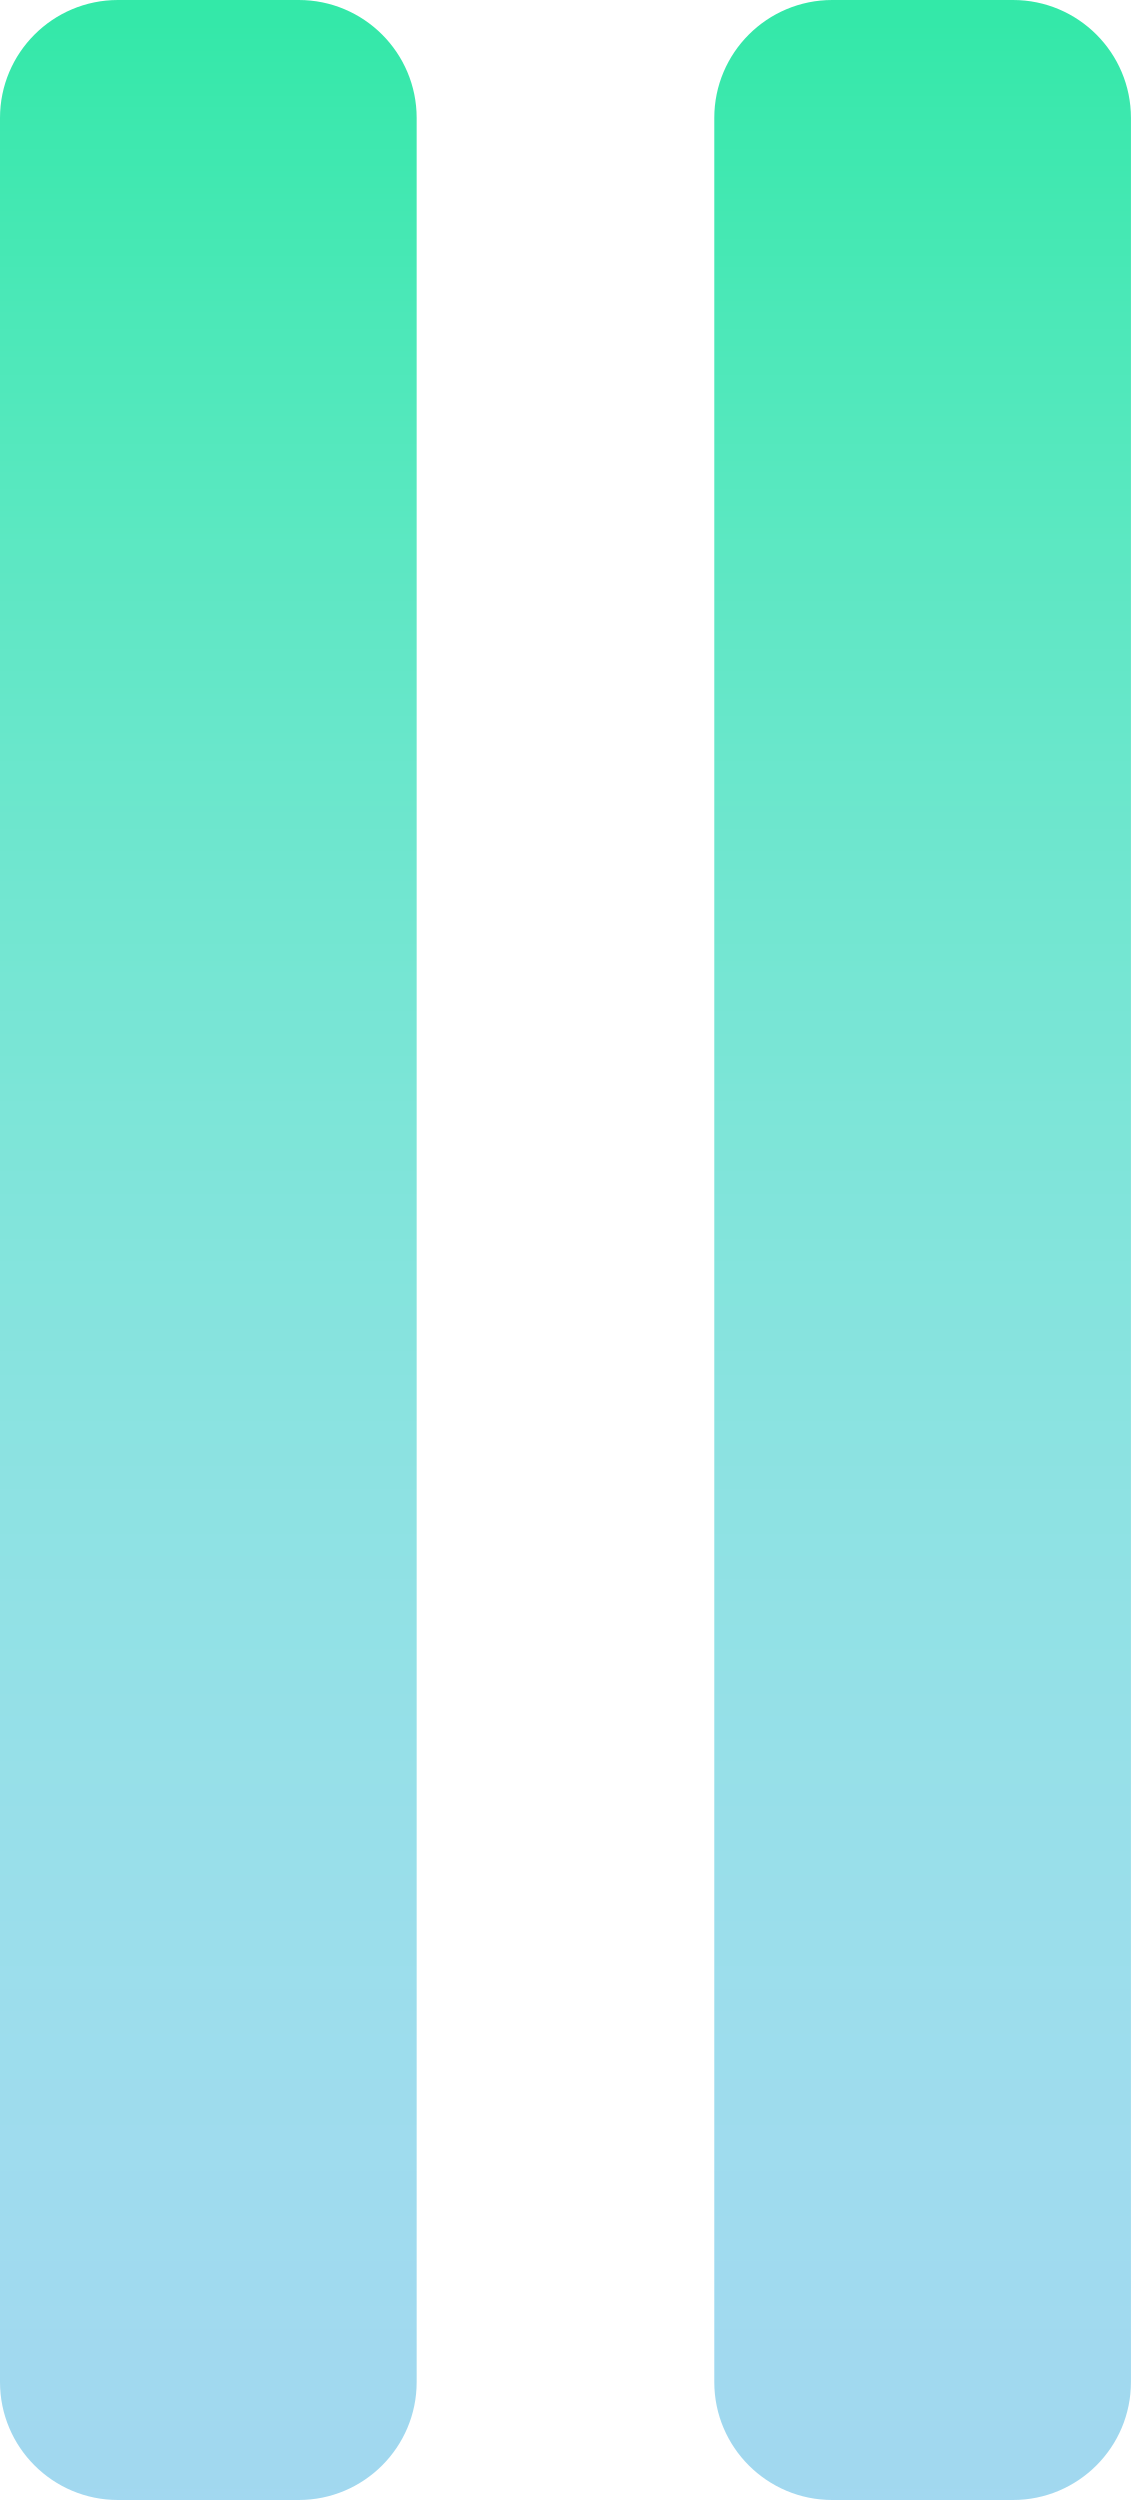
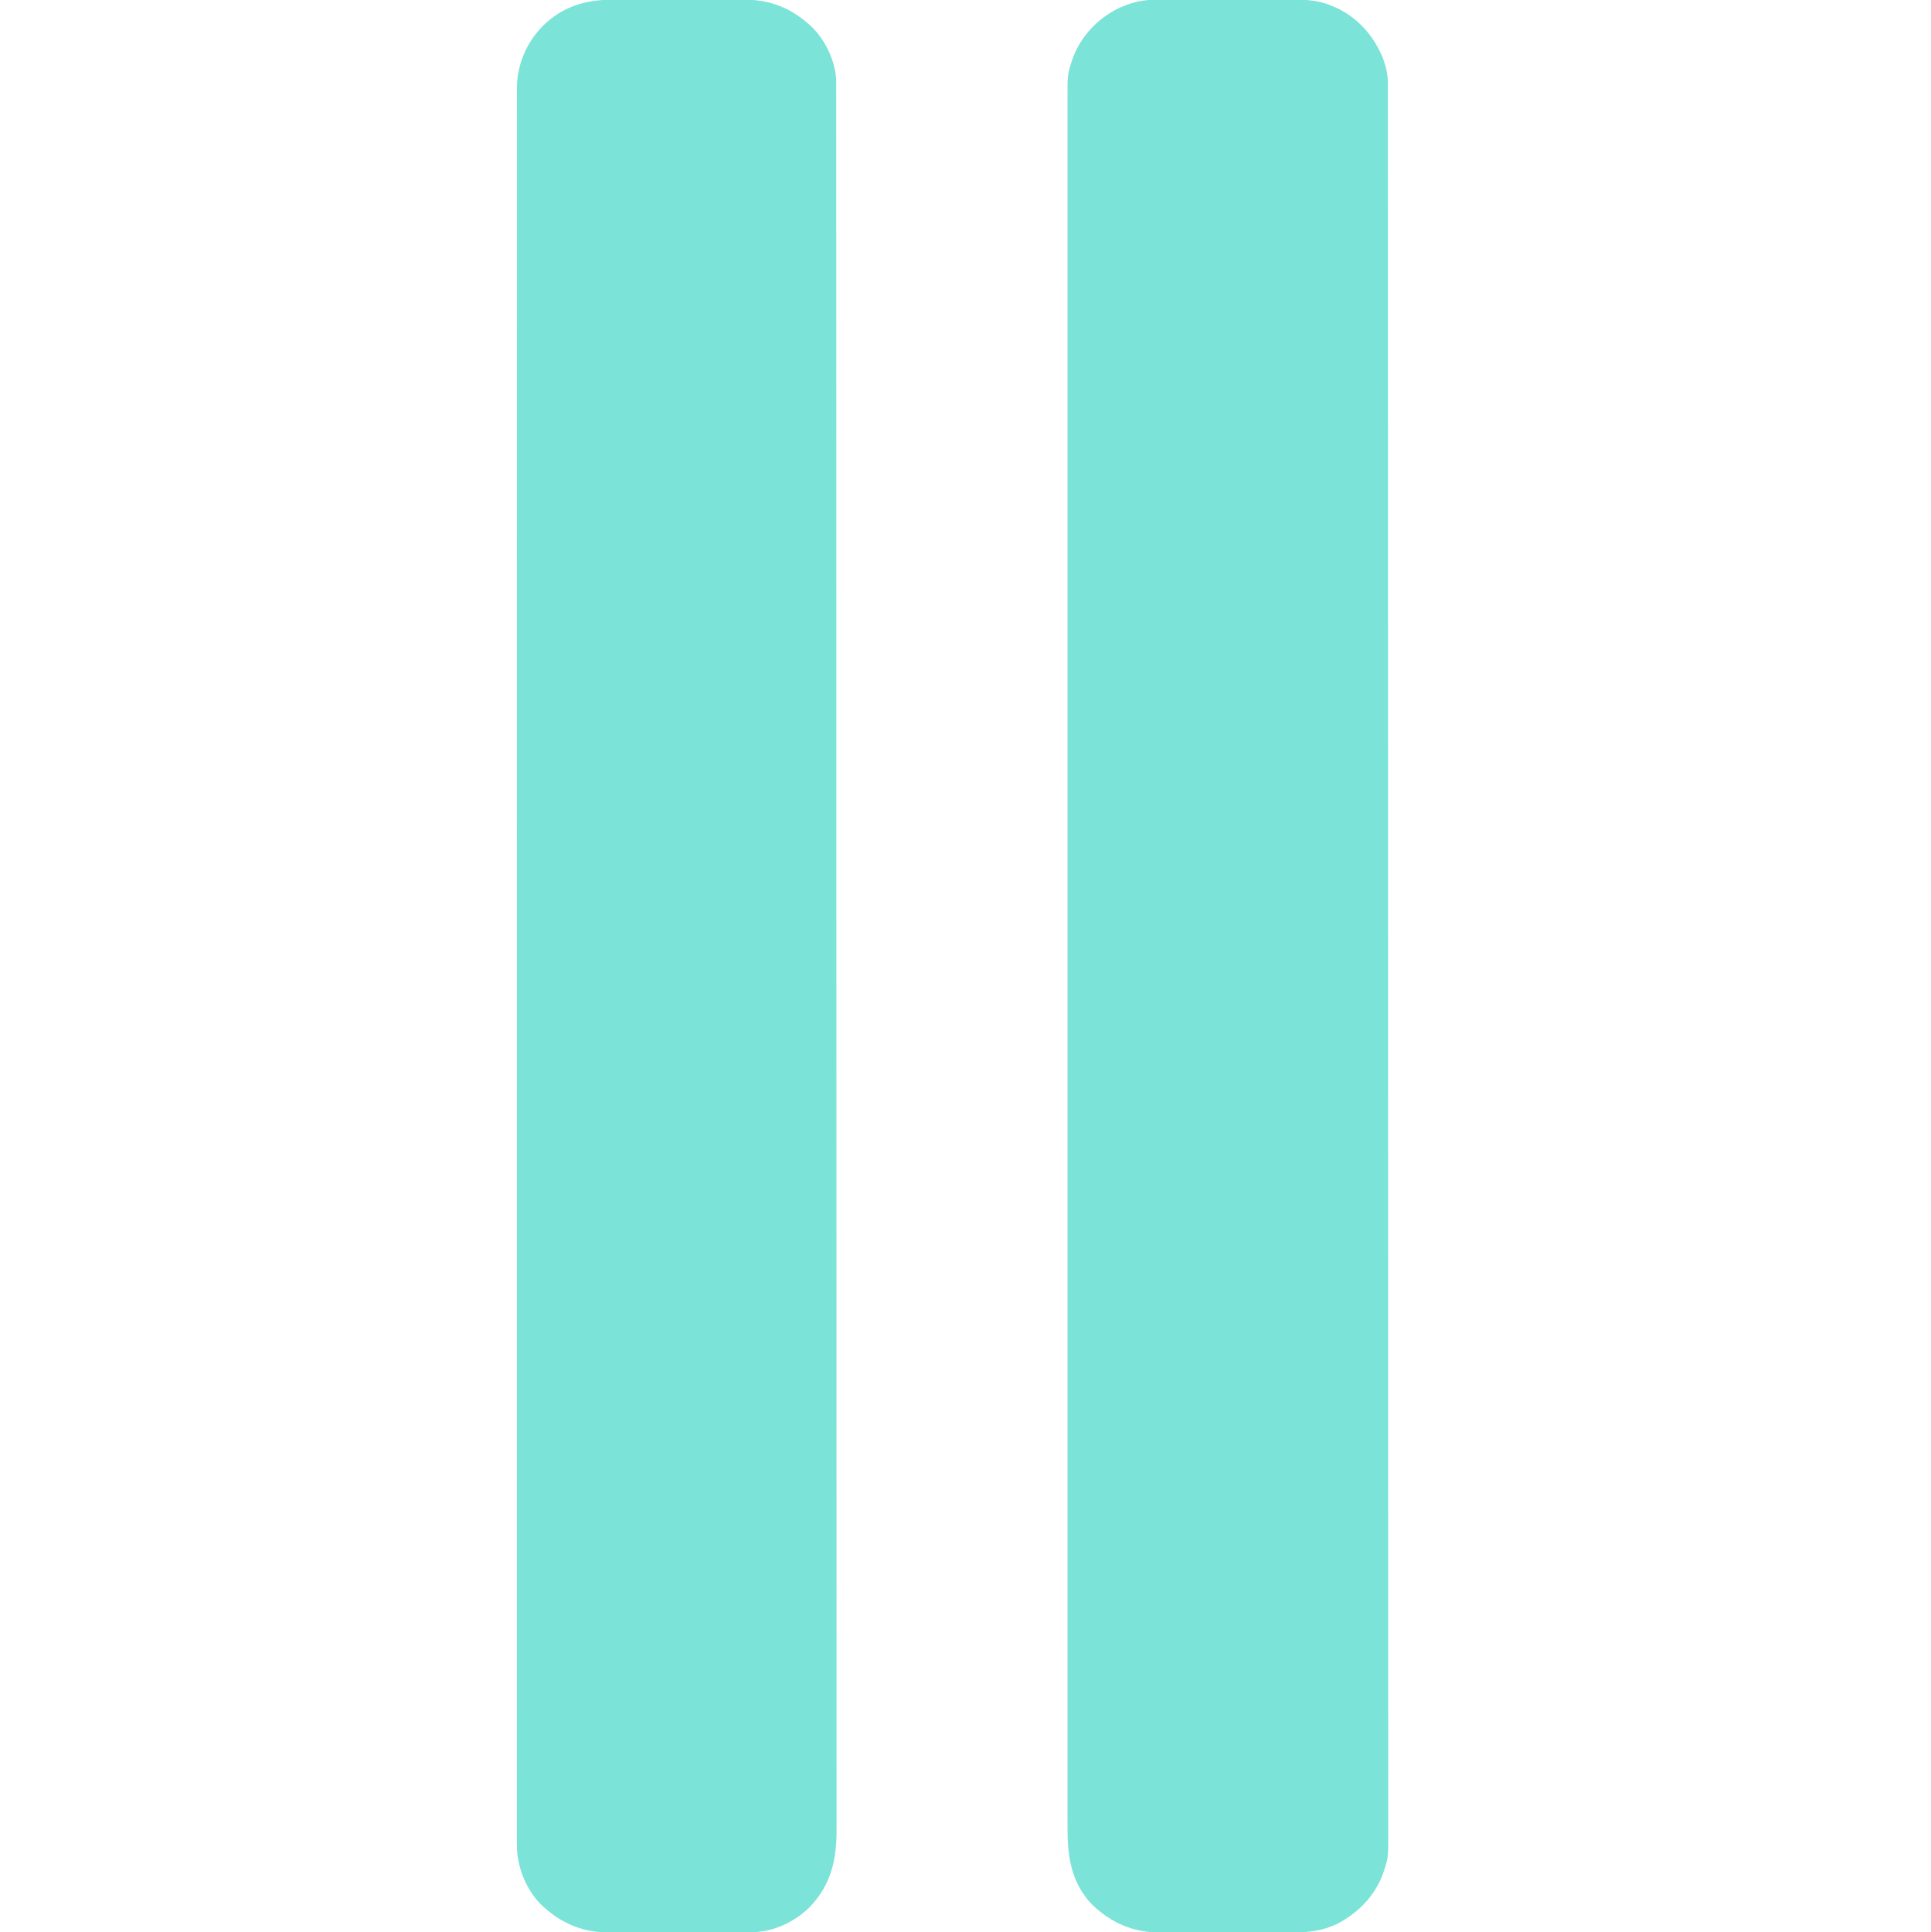
- <svg xmlns="http://www.w3.org/2000/svg" width="266" height="588" xml:space="preserve" overflow="hidden">
-   <defs>
-     <linearGradient x1="751" y1="49" x2="751" y2="637" gradientUnits="userSpaceOnUse" spreadMethod="reflect" id="fill0">
-       <stop offset="0" stop-color="#33E9A8" />
-       <stop offset="0.009" stop-color="#34E8A9" />
-       <stop offset="0.018" stop-color="#36E8AA" />
-       <stop offset="0.027" stop-color="#38E8AB" />
-       <stop offset="0.036" stop-color="#3AE8AC" />
-       <stop offset="0.045" stop-color="#3CE8AE" />
-       <stop offset="0.055" stop-color="#3EE8AF" />
-       <stop offset="0.064" stop-color="#3FE8B0" />
-       <stop offset="0.073" stop-color="#41E8B1" />
-       <stop offset="0.082" stop-color="#43E8B2" />
-       <stop offset="0.091" stop-color="#45E8B3" />
-       <stop offset="0.1" stop-color="#46E8B4" />
-       <stop offset="0.109" stop-color="#48E8B6" />
-       <stop offset="0.118" stop-color="#4AE8B7" />
-       <stop offset="0.127" stop-color="#4CE8B8" />
-       <stop offset="0.136" stop-color="#4DE8B9" />
-       <stop offset="0.145" stop-color="#4FE8BA" />
-       <stop offset="0.155" stop-color="#50E8BB" />
-       <stop offset="0.164" stop-color="#52E8BC" />
-       <stop offset="0.173" stop-color="#54E8BD" />
-       <stop offset="0.182" stop-color="#55E8BE" />
-       <stop offset="0.191" stop-color="#57E8BF" />
-       <stop offset="0.2" stop-color="#58E8C0" />
-       <stop offset="0.209" stop-color="#5AE8C1" />
-       <stop offset="0.218" stop-color="#5CE8C2" />
-       <stop offset="0.227" stop-color="#5DE7C3" />
-       <stop offset="0.236" stop-color="#5FE7C4" />
-       <stop offset="0.245" stop-color="#60E7C5" />
-       <stop offset="0.255" stop-color="#62E7C6" />
-       <stop offset="0.264" stop-color="#63E7C7" />
-       <stop offset="0.273" stop-color="#64E7C8" />
-       <stop offset="0.282" stop-color="#66E7C9" />
-       <stop offset="0.291" stop-color="#67E7CA" />
-       <stop offset="0.3" stop-color="#69E7CB" />
-       <stop offset="0.309" stop-color="#6AE7CC" />
-       <stop offset="0.318" stop-color="#6BE7CC" />
-       <stop offset="0.327" stop-color="#6DE6CD" />
-       <stop offset="0.336" stop-color="#6EE6CE" />
-       <stop offset="0.345" stop-color="#6FE6CF" />
-       <stop offset="0.355" stop-color="#71E6D0" />
-       <stop offset="0.364" stop-color="#72E6D1" />
-       <stop offset="0.373" stop-color="#73E6D1" />
-       <stop offset="0.382" stop-color="#74E6D2" />
-       <stop offset="0.391" stop-color="#76E6D3" />
-       <stop offset="0.4" stop-color="#77E5D4" />
-       <stop offset="0.409" stop-color="#78E5D5" />
-       <stop offset="0.418" stop-color="#79E5D5" />
-       <stop offset="0.427" stop-color="#7AE5D6" />
-       <stop offset="0.436" stop-color="#7CE5D7" />
-       <stop offset="0.445" stop-color="#7DE5D8" />
-       <stop offset="0.455" stop-color="#7EE5D8" />
-       <stop offset="0.464" stop-color="#7FE4D9" />
-       <stop offset="0.473" stop-color="#80E4DA" />
-       <stop offset="0.482" stop-color="#81E4DB" />
-       <stop offset="0.491" stop-color="#82E4DB" />
-       <stop offset="0.5" stop-color="#83E4DC" />
-       <stop offset="0.509" stop-color="#84E4DD" />
-       <stop offset="0.518" stop-color="#85E4DD" />
-       <stop offset="0.527" stop-color="#86E3DE" />
-       <stop offset="0.536" stop-color="#87E3DE" />
-       <stop offset="0.545" stop-color="#88E3DF" />
-       <stop offset="0.555" stop-color="#89E3E0" />
-       <stop offset="0.564" stop-color="#8AE3E0" />
-       <stop offset="0.573" stop-color="#8BE3E1" />
-       <stop offset="0.582" stop-color="#8CE2E1" />
-       <stop offset="0.591" stop-color="#8DE2E2" />
-       <stop offset="0.6" stop-color="#8EE2E3" />
-       <stop offset="0.609" stop-color="#8EE2E3" />
-       <stop offset="0.618" stop-color="#8FE2E4" />
-       <stop offset="0.627" stop-color="#90E1E4" />
-       <stop offset="0.636" stop-color="#91E1E5" />
-       <stop offset="0.645" stop-color="#92E1E5" />
-       <stop offset="0.655" stop-color="#92E1E6" />
-       <stop offset="0.664" stop-color="#93E1E6" />
-       <stop offset="0.673" stop-color="#94E0E7" />
-       <stop offset="0.682" stop-color="#95E0E7" />
-       <stop offset="0.691" stop-color="#95E0E8" />
-       <stop offset="0.7" stop-color="#96E0E8" />
-       <stop offset="0.709" stop-color="#97E0E8" />
-       <stop offset="0.718" stop-color="#97DFE9" />
-       <stop offset="0.727" stop-color="#98DFE9" />
-       <stop offset="0.736" stop-color="#98DFEA" />
-       <stop offset="0.745" stop-color="#99DFEA" />
-       <stop offset="0.755" stop-color="#9ADEEA" />
-       <stop offset="0.764" stop-color="#9ADEEB" />
-       <stop offset="0.773" stop-color="#9BDEEB" />
-       <stop offset="0.782" stop-color="#9BDEEB" />
-       <stop offset="0.791" stop-color="#9CDEEC" />
-       <stop offset="0.8" stop-color="#9CDDEC" />
-       <stop offset="0.809" stop-color="#9DDDEC" />
-       <stop offset="0.818" stop-color="#9DDDED" />
-       <stop offset="0.827" stop-color="#9DDDED" />
-       <stop offset="0.836" stop-color="#9EDCED" />
-       <stop offset="0.845" stop-color="#9EDCED" />
-       <stop offset="0.855" stop-color="#9FDCEE" />
-       <stop offset="0.864" stop-color="#9FDCEE" />
-       <stop offset="0.873" stop-color="#9FDBEE" />
-       <stop offset="0.882" stop-color="#9FDBEE" />
-       <stop offset="0.891" stop-color="#A0DBEE" />
-       <stop offset="0.9" stop-color="#A0DBEF" />
-       <stop offset="0.909" stop-color="#A0DAEF" />
-       <stop offset="0.918" stop-color="#A0DAEF" />
-       <stop offset="0.927" stop-color="#A1DAEF" />
-       <stop offset="0.936" stop-color="#A1D9EF" />
-       <stop offset="0.945" stop-color="#A1D9EF" />
-       <stop offset="0.955" stop-color="#A1D9EF" />
-       <stop offset="0.964" stop-color="#A1D9EF" />
-       <stop offset="0.973" stop-color="#A1D8EF" />
-       <stop offset="0.982" stop-color="#A1D8EF" />
-       <stop offset="0.991" stop-color="#A1D8EF" />
-       <stop offset="1" stop-color="#A2D8F0" />
-     </linearGradient>
-     <linearGradient x1="919" y1="49" x2="919" y2="637" gradientUnits="userSpaceOnUse" spreadMethod="reflect" id="fill1">
-       <stop offset="0" stop-color="#33E9A8" />
-       <stop offset="0.009" stop-color="#34E8A9" />
-       <stop offset="0.018" stop-color="#36E8AA" />
-       <stop offset="0.027" stop-color="#38E8AB" />
-       <stop offset="0.036" stop-color="#3AE8AC" />
-       <stop offset="0.045" stop-color="#3CE8AE" />
-       <stop offset="0.055" stop-color="#3EE8AF" />
-       <stop offset="0.064" stop-color="#3FE8B0" />
-       <stop offset="0.073" stop-color="#41E8B1" />
-       <stop offset="0.082" stop-color="#43E8B2" />
-       <stop offset="0.091" stop-color="#45E8B3" />
-       <stop offset="0.1" stop-color="#46E8B4" />
-       <stop offset="0.109" stop-color="#48E8B6" />
-       <stop offset="0.118" stop-color="#4AE8B7" />
-       <stop offset="0.127" stop-color="#4CE8B8" />
-       <stop offset="0.136" stop-color="#4DE8B9" />
-       <stop offset="0.145" stop-color="#4FE8BA" />
-       <stop offset="0.155" stop-color="#50E8BB" />
-       <stop offset="0.164" stop-color="#52E8BC" />
-       <stop offset="0.173" stop-color="#54E8BD" />
-       <stop offset="0.182" stop-color="#55E8BE" />
-       <stop offset="0.191" stop-color="#57E8BF" />
-       <stop offset="0.2" stop-color="#58E8C0" />
-       <stop offset="0.209" stop-color="#5AE8C1" />
-       <stop offset="0.218" stop-color="#5CE8C2" />
-       <stop offset="0.227" stop-color="#5DE7C3" />
-       <stop offset="0.236" stop-color="#5FE7C4" />
-       <stop offset="0.245" stop-color="#60E7C5" />
-       <stop offset="0.255" stop-color="#62E7C6" />
-       <stop offset="0.264" stop-color="#63E7C7" />
-       <stop offset="0.273" stop-color="#64E7C8" />
-       <stop offset="0.282" stop-color="#66E7C9" />
-       <stop offset="0.291" stop-color="#67E7CA" />
-       <stop offset="0.3" stop-color="#69E7CB" />
-       <stop offset="0.309" stop-color="#6AE7CC" />
-       <stop offset="0.318" stop-color="#6BE7CC" />
-       <stop offset="0.327" stop-color="#6DE6CD" />
-       <stop offset="0.336" stop-color="#6EE6CE" />
-       <stop offset="0.345" stop-color="#6FE6CF" />
-       <stop offset="0.355" stop-color="#71E6D0" />
-       <stop offset="0.364" stop-color="#72E6D1" />
-       <stop offset="0.373" stop-color="#73E6D1" />
-       <stop offset="0.382" stop-color="#74E6D2" />
-       <stop offset="0.391" stop-color="#76E6D3" />
-       <stop offset="0.4" stop-color="#77E5D4" />
-       <stop offset="0.409" stop-color="#78E5D5" />
-       <stop offset="0.418" stop-color="#79E5D5" />
-       <stop offset="0.427" stop-color="#7AE5D6" />
-       <stop offset="0.436" stop-color="#7CE5D7" />
-       <stop offset="0.445" stop-color="#7DE5D8" />
-       <stop offset="0.455" stop-color="#7EE5D8" />
-       <stop offset="0.464" stop-color="#7FE4D9" />
-       <stop offset="0.473" stop-color="#80E4DA" />
-       <stop offset="0.482" stop-color="#81E4DB" />
-       <stop offset="0.491" stop-color="#82E4DB" />
-       <stop offset="0.5" stop-color="#83E4DC" />
-       <stop offset="0.509" stop-color="#84E4DD" />
-       <stop offset="0.518" stop-color="#85E4DD" />
-       <stop offset="0.527" stop-color="#86E3DE" />
-       <stop offset="0.536" stop-color="#87E3DE" />
-       <stop offset="0.545" stop-color="#88E3DF" />
-       <stop offset="0.555" stop-color="#89E3E0" />
-       <stop offset="0.564" stop-color="#8AE3E0" />
-       <stop offset="0.573" stop-color="#8BE3E1" />
-       <stop offset="0.582" stop-color="#8CE2E1" />
-       <stop offset="0.591" stop-color="#8DE2E2" />
-       <stop offset="0.6" stop-color="#8EE2E3" />
-       <stop offset="0.609" stop-color="#8EE2E3" />
-       <stop offset="0.618" stop-color="#8FE2E4" />
-       <stop offset="0.627" stop-color="#90E1E4" />
-       <stop offset="0.636" stop-color="#91E1E5" />
-       <stop offset="0.645" stop-color="#92E1E5" />
-       <stop offset="0.655" stop-color="#92E1E6" />
-       <stop offset="0.664" stop-color="#93E1E6" />
-       <stop offset="0.673" stop-color="#94E0E7" />
-       <stop offset="0.682" stop-color="#95E0E7" />
-       <stop offset="0.691" stop-color="#95E0E8" />
-       <stop offset="0.7" stop-color="#96E0E8" />
-       <stop offset="0.709" stop-color="#97E0E8" />
-       <stop offset="0.718" stop-color="#97DFE9" />
-       <stop offset="0.727" stop-color="#98DFE9" />
-       <stop offset="0.736" stop-color="#98DFEA" />
-       <stop offset="0.745" stop-color="#99DFEA" />
-       <stop offset="0.755" stop-color="#9ADEEA" />
-       <stop offset="0.764" stop-color="#9ADEEB" />
-       <stop offset="0.773" stop-color="#9BDEEB" />
-       <stop offset="0.782" stop-color="#9BDEEB" />
-       <stop offset="0.791" stop-color="#9CDEEC" />
-       <stop offset="0.8" stop-color="#9CDDEC" />
-       <stop offset="0.809" stop-color="#9DDDEC" />
-       <stop offset="0.818" stop-color="#9DDDED" />
-       <stop offset="0.827" stop-color="#9DDDED" />
-       <stop offset="0.836" stop-color="#9EDCED" />
-       <stop offset="0.845" stop-color="#9EDCED" />
-       <stop offset="0.855" stop-color="#9FDCEE" />
-       <stop offset="0.864" stop-color="#9FDCEE" />
-       <stop offset="0.873" stop-color="#9FDBEE" />
-       <stop offset="0.882" stop-color="#9FDBEE" />
-       <stop offset="0.891" stop-color="#A0DBEE" />
-       <stop offset="0.9" stop-color="#A0DBEF" />
-       <stop offset="0.909" stop-color="#A0DAEF" />
-       <stop offset="0.918" stop-color="#A0DAEF" />
-       <stop offset="0.927" stop-color="#A1DAEF" />
-       <stop offset="0.936" stop-color="#A1D9EF" />
-       <stop offset="0.945" stop-color="#A1D9EF" />
-       <stop offset="0.955" stop-color="#A1D9EF" />
-       <stop offset="0.964" stop-color="#A1D9EF" />
-       <stop offset="0.973" stop-color="#A1D8EF" />
-       <stop offset="0.982" stop-color="#A1D8EF" />
-       <stop offset="0.991" stop-color="#A1D8EF" />
-       <stop offset="1" stop-color="#A2D8F0" />
-     </linearGradient>
-   </defs>
-   <g transform="translate(-702 -49)">
-     <path d="M702 76.745C702 61.422 714.422 49 729.745 49L772.255 49C787.578 49 800 61.422 800 76.745L800 609.255C800 624.578 787.578 637 772.255 637L729.745 637C714.422 637 702 624.578 702 609.255Z" fill="url(#fill0)" fill-rule="evenodd" />
-     <path d="M870 76.745C870 61.422 882.422 49 897.745 49L940.255 49C955.578 49 968 61.422 968 76.745L968 609.255C968 624.578 955.578 637 940.255 637L897.745 637C882.422 637 870 624.578 870 609.255Z" fill="url(#fill1)" fill-rule="evenodd" />
-   </g>
+ <svg xmlns="http://www.w3.org/2000/svg" version="1.1" width="2023" height="2024">
+   <path d="M0 0 C0.694 -0.003 1.387 -0.006 2.102 -0.009 C4.408 -0.018 6.715 -0.019 9.021 -0.021 C10.683 -0.025 12.344 -0.03 14.005 -0.036 C18.508 -0.049 23.01 -0.055 27.513 -0.06 C30.332 -0.063 33.151 -0.067 35.971 -0.071 C44.809 -0.085 53.647 -0.095 62.485 -0.098 C72.654 -0.103 82.823 -0.12 92.992 -0.149 C100.873 -0.171 108.755 -0.181 116.636 -0.182 C121.333 -0.184 126.03 -0.189 130.727 -0.207 C135.153 -0.224 139.578 -0.226 144.004 -0.217 C145.617 -0.216 147.23 -0.221 148.842 -0.231 C162.62 -0.311 175.629 1.136 188.392 6.765 C189.192 7.112 189.992 7.459 190.816 7.817 C214.217 18.336 231.156 37.603 240.767 61.14 C243.756 69.432 245.891 77.937 245.894 86.779 C245.897 87.887 245.899 88.995 245.902 90.137 C245.9 91.348 245.898 92.558 245.896 93.805 C245.899 95.753 245.899 95.753 245.902 97.74 C245.906 101.361 245.905 104.981 245.902 108.601 C245.901 112.548 245.905 116.496 245.909 120.443 C245.914 127.393 245.916 134.343 245.915 141.293 C245.914 151.698 245.918 162.102 245.924 172.507 C245.934 190.238 245.938 207.969 245.94 225.7 C245.942 243.676 245.947 261.652 245.954 279.628 C245.954 280.762 245.954 281.896 245.955 283.064 C245.957 287.684 245.958 292.303 245.96 296.922 C245.982 352.946 245.993 408.97 246.002 464.994 C246.005 483.16 246.008 501.325 246.012 519.49 C246.012 521.412 246.012 521.412 246.012 523.373 C246.014 528.556 246.015 533.739 246.016 538.922 C246.033 622.721 246.048 706.519 246.056 804.902 C246.057 811.17 246.057 817.438 246.058 823.706 C246.058 825.799 246.058 827.892 246.058 829.985 C246.06 843.283 246.061 856.58 246.062 869.877 C246.062 873.386 246.063 876.894 246.063 880.402 C246.069 946.658 246.078 1012.914 246.1 1079.17 C246.101 1079.868 246.101 1080.565 246.101 1081.284 C246.109 1103.776 246.117 1126.267 246.125 1148.759 C246.133 1170.416 246.14 1192.074 246.148 1213.731 C246.148 1214.764 246.148 1214.764 246.148 1215.817 C246.163 1258.936 246.173 1302.055 246.178 1345.173 C246.178 1345.839 246.178 1346.505 246.178 1347.191 C246.181 1377.098 246.183 1407.005 246.184 1436.911 C246.185 1448.673 246.185 1460.436 246.186 1472.198 C246.186 1473.486 246.186 1474.773 246.186 1476.099 C246.188 1517.583 246.202 1559.067 246.223 1600.551 C246.243 1642.331 246.251 1684.111 246.242 1725.891 C246.24 1731.663 246.239 1737.436 246.238 1743.208 C246.238 1744.339 246.238 1745.471 246.237 1746.637 C246.234 1764.56 246.245 1782.484 246.261 1800.408 C246.276 1818.028 246.277 1835.649 246.263 1853.269 C246.255 1863.602 246.258 1873.934 246.278 1884.267 C246.289 1891.131 246.287 1897.995 246.272 1904.858 C246.264 1908.748 246.262 1912.638 246.279 1916.528 C246.394 1946.08 246.394 1946.08 241.767 1960.14 C241.492 1960.985 241.217 1961.829 240.934 1962.698 C232.384 1986.45 214.037 2004.907 191.767 2016.14 C177.384 2022.717 163.193 2024.593 147.567 2024.544 C145.888 2024.55 144.209 2024.557 142.53 2024.565 C138.011 2024.583 133.493 2024.582 128.974 2024.576 C125.182 2024.573 121.391 2024.579 117.599 2024.585 C108.643 2024.599 99.687 2024.598 90.731 2024.586 C81.536 2024.575 72.341 2024.589 63.145 2024.616 C55.21 2024.638 47.275 2024.645 39.34 2024.639 C34.619 2024.635 29.897 2024.638 25.176 2024.655 C20.731 2024.671 16.286 2024.666 11.842 2024.648 C10.225 2024.644 8.608 2024.647 6.991 2024.658 C-20.946 2024.826 -44.541 2014.318 -64.514 1994.926 C-86.164 1971.858 -89.86 1944.599 -89.742 1914.307 C-89.731 1910.353 -89.744 1906.4 -89.754 1902.446 C-89.767 1895.502 -89.766 1888.558 -89.755 1881.614 C-89.738 1871.219 -89.745 1860.823 -89.756 1850.428 C-89.775 1832.708 -89.774 1814.989 -89.763 1797.27 C-89.752 1779.316 -89.75 1761.363 -89.758 1743.409 C-89.759 1742.275 -89.759 1741.14 -89.76 1739.971 C-89.762 1735.351 -89.764 1730.73 -89.766 1726.109 C-89.788 1683.082 -89.789 1640.055 -89.778 1597.028 C-89.778 1595.753 -89.777 1594.478 -89.777 1593.165 C-89.777 1591.888 -89.776 1590.612 -89.776 1589.296 C-89.766 1550.406 -89.763 1511.516 -89.768 1472.627 C-89.768 1470.023 -89.769 1467.419 -89.769 1464.815 C-89.77 1454.352 -89.771 1443.888 -89.773 1433.425 C-89.776 1404.175 -89.779 1374.925 -89.78 1345.675 C-89.78 1345.01 -89.78 1344.344 -89.78 1343.658 C-89.782 1300.539 -89.777 1257.42 -89.768 1214.301 C-89.768 1213.613 -89.768 1212.924 -89.768 1212.215 C-89.763 1189.161 -89.758 1166.107 -89.753 1143.054 C-89.738 1073.339 -89.73 1003.625 -89.754 879.124 C-89.759 856.076 -89.764 833.028 -89.768 809.98 C-89.769 809.292 -89.769 808.604 -89.769 807.895 C-89.778 764.798 -89.782 721.702 -89.78 678.605 C-89.78 677.94 -89.78 677.274 -89.78 676.588 C-89.779 646.699 -89.776 616.81 -89.772 586.92 C-89.771 576.466 -89.77 566.012 -89.768 555.558 C-89.768 552.957 -89.768 550.356 -89.767 547.756 C-89.763 508.876 -89.767 469.996 -89.777 431.116 C-89.777 429.841 -89.778 428.566 -89.778 427.253 C-89.778 425.981 -89.779 424.708 -89.779 423.397 C-89.79 380.495 -89.786 337.593 -89.765 294.69 C-89.763 290.084 -89.76 285.478 -89.758 280.872 C-89.758 279.741 -89.757 278.611 -89.757 277.446 C-89.749 259.54 -89.754 241.634 -89.765 223.729 C-89.776 206.126 -89.772 188.523 -89.753 170.92 C-89.743 160.598 -89.743 150.276 -89.759 139.954 C-89.769 133.098 -89.764 126.241 -89.748 119.384 C-89.739 115.498 -89.736 111.613 -89.751 107.727 C-89.858 78.205 -89.858 78.205 -85.233 64.14 C-84.958 63.296 -84.683 62.452 -84.4 61.583 C-76.082 38.479 -58.311 19.56 -36.406 8.843 C-24.813 3.457 -12.85 0.031 0 0 Z " fill="#7BE3D7" transform="translate(1208.233,-0.1404419)" />
+   <path d="M0 0 C1.652 -0.004 3.304 -0.01 4.956 -0.015 C9.415 -0.029 13.874 -0.029 18.333 -0.027 C22.07 -0.026 25.807 -0.031 29.544 -0.036 C38.37 -0.047 47.196 -0.047 56.021 -0.041 C65.091 -0.035 74.161 -0.047 83.231 -0.069 C91.049 -0.086 98.866 -0.092 106.684 -0.089 C111.34 -0.087 115.995 -0.09 120.651 -0.104 C125.034 -0.116 129.417 -0.114 133.8 -0.101 C135.397 -0.099 136.993 -0.102 138.59 -0.11 C164.608 -0.236 186.731 7.877 206.384 25.275 C207.43 26.178 207.43 26.178 208.497 27.099 C223.515 40.973 234.58 63.658 235.509 84.03 C235.51 84.981 235.51 85.933 235.51 86.913 C235.513 88.021 235.516 89.13 235.519 90.271 C235.517 91.482 235.515 92.692 235.513 93.939 C235.515 95.887 235.515 95.887 235.518 97.875 C235.523 101.495 235.521 105.115 235.519 108.735 C235.517 112.683 235.522 116.63 235.525 120.577 C235.531 127.527 235.532 134.477 235.531 141.427 C235.53 151.832 235.535 162.237 235.541 172.641 C235.55 190.372 235.555 208.103 235.557 225.834 C235.559 243.81 235.563 261.786 235.57 279.762 C235.571 280.896 235.571 282.03 235.571 283.199 C235.573 287.818 235.575 292.437 235.577 297.056 C235.598 353.08 235.609 409.104 235.618 465.129 C235.621 483.294 235.624 501.459 235.628 519.624 C235.629 521.546 235.629 521.546 235.629 523.507 C235.63 528.69 235.631 533.873 235.632 539.057 C235.649 622.855 235.664 706.653 235.673 805.037 C235.673 811.304 235.674 817.572 235.674 823.84 C235.675 825.933 235.675 828.026 235.675 830.119 C235.676 843.417 235.677 856.714 235.678 870.012 C235.679 873.52 235.679 877.028 235.679 880.536 C235.685 946.792 235.694 1013.049 235.717 1079.305 C235.717 1080.002 235.717 1080.699 235.717 1081.418 C235.725 1103.91 235.733 1126.402 235.741 1148.893 C235.749 1170.551 235.757 1192.208 235.764 1213.865 C235.764 1214.898 235.764 1214.898 235.765 1215.952 C235.779 1259.07 235.789 1302.189 235.794 1345.307 C235.794 1345.973 235.794 1346.639 235.794 1347.326 C235.798 1377.232 235.8 1407.139 235.801 1437.045 C235.801 1448.808 235.802 1460.57 235.802 1472.332 C235.802 1473.62 235.802 1474.907 235.802 1476.233 C235.804 1517.717 235.819 1559.201 235.839 1600.685 C235.86 1642.465 235.868 1684.245 235.858 1726.025 C235.857 1731.798 235.856 1737.57 235.855 1743.342 C235.854 1744.474 235.854 1745.605 235.854 1746.771 C235.851 1764.695 235.861 1782.618 235.877 1800.542 C235.892 1818.162 235.893 1835.783 235.879 1853.403 C235.872 1863.736 235.875 1874.069 235.894 1884.401 C235.906 1891.265 235.903 1898.129 235.888 1904.993 C235.881 1908.883 235.879 1912.772 235.895 1916.662 C236.019 1948.549 230.312 1974.545 207.571 1998.4 C191.6 2013.814 169.645 2024.345 147.247 2024.422 C146.551 2024.426 145.856 2024.429 145.139 2024.433 C142.821 2024.444 140.502 2024.448 138.183 2024.452 C136.515 2024.458 134.848 2024.465 133.18 2024.472 C127.71 2024.493 122.24 2024.503 116.771 2024.513 C114.881 2024.517 112.991 2024.521 111.101 2024.525 C102.215 2024.544 93.329 2024.559 84.442 2024.567 C74.221 2024.577 64 2024.603 53.78 2024.643 C45.857 2024.674 37.935 2024.688 30.013 2024.692 C25.292 2024.694 20.572 2024.703 15.852 2024.728 C11.4 2024.752 6.949 2024.756 2.498 2024.745 C0.878 2024.745 -0.742 2024.751 -2.362 2024.765 C-28.002 2024.972 -50.327 2016.351 -69.616 1999.275 C-70.662 1998.372 -70.662 1998.372 -71.729 1997.45 C-88.062 1982.362 -98.079 1958.687 -98.981 1936.708 C-99.162 1929.289 -99.153 1921.871 -99.123 1914.45 C-99.112 1910.498 -99.124 1906.546 -99.133 1902.594 C-99.146 1895.652 -99.144 1888.711 -99.133 1881.769 C-99.115 1871.377 -99.121 1860.985 -99.131 1850.594 C-99.148 1832.881 -99.146 1815.167 -99.133 1797.454 C-99.121 1779.507 -99.117 1761.56 -99.124 1743.613 C-99.124 1742.479 -99.124 1741.345 -99.125 1740.177 C-99.127 1735.558 -99.128 1730.938 -99.13 1726.319 C-99.148 1683.308 -99.145 1640.297 -99.131 1597.286 C-99.117 1555.836 -99.11 1514.385 -99.113 1472.935 C-99.113 1470.332 -99.113 1467.73 -99.113 1465.127 C-99.114 1454.668 -99.114 1444.209 -99.115 1433.75 C-99.117 1404.513 -99.118 1375.276 -99.118 1346.039 C-99.118 1345.373 -99.118 1344.708 -99.118 1344.022 C-99.117 1300.922 -99.111 1257.822 -99.1 1214.723 C-99.1 1214.035 -99.1 1213.347 -99.1 1212.638 C-99.094 1189.594 -99.088 1166.551 -99.082 1143.507 C-99.063 1073.821 -99.05 1004.134 -99.062 879.68 C-99.062 876.177 -99.063 872.674 -99.063 869.171 C-99.063 868.478 -99.063 867.785 -99.063 867.071 C-99.064 864.971 -99.064 862.871 -99.064 860.772 C-99.064 860.079 -99.064 859.387 -99.064 858.673 C-99.066 843.33 -99.068 827.987 -99.07 812.644 C-99.07 811.254 -99.07 809.864 -99.07 808.474 C-99.075 765.395 -99.076 722.316 -99.072 679.237 C-99.072 678.572 -99.072 677.906 -99.072 677.221 C-99.07 647.346 -99.066 617.47 -99.062 587.595 C-99.06 577.146 -99.059 566.697 -99.057 556.248 C-99.057 552.351 -99.056 548.454 -99.055 544.557 C-99.051 516.047 -99.049 487.536 -99.052 459.026 C-99.052 457.741 -99.052 456.456 -99.053 455.132 C-99.053 448.661 -99.054 442.191 -99.055 435.72 C-99.06 388.975 -99.056 342.229 -99.035 295.483 C-99.033 290.88 -99.031 286.277 -99.029 281.673 C-99.028 280.544 -99.028 279.414 -99.027 278.25 C-99.02 260.349 -99.022 242.448 -99.029 224.547 C-99.035 206.953 -99.031 189.358 -99.015 171.763 C-99.006 161.444 -99.005 151.125 -99.017 140.806 C-99.023 133.953 -99.019 127.101 -99.006 120.248 C-98.999 116.363 -98.996 112.479 -99.007 108.593 C-99.019 104.412 -99.007 100.232 -98.993 96.051 C-99 94.864 -99.008 93.676 -99.015 92.453 C-98.85 67.663 -88.935 44.719 -71.573 27.138 C-51.585 7.56 -27.541 -0.048 0 0 Z " fill="#7BE3D7" transform="translate(640.6162,-0.2746582)" />
</svg>
